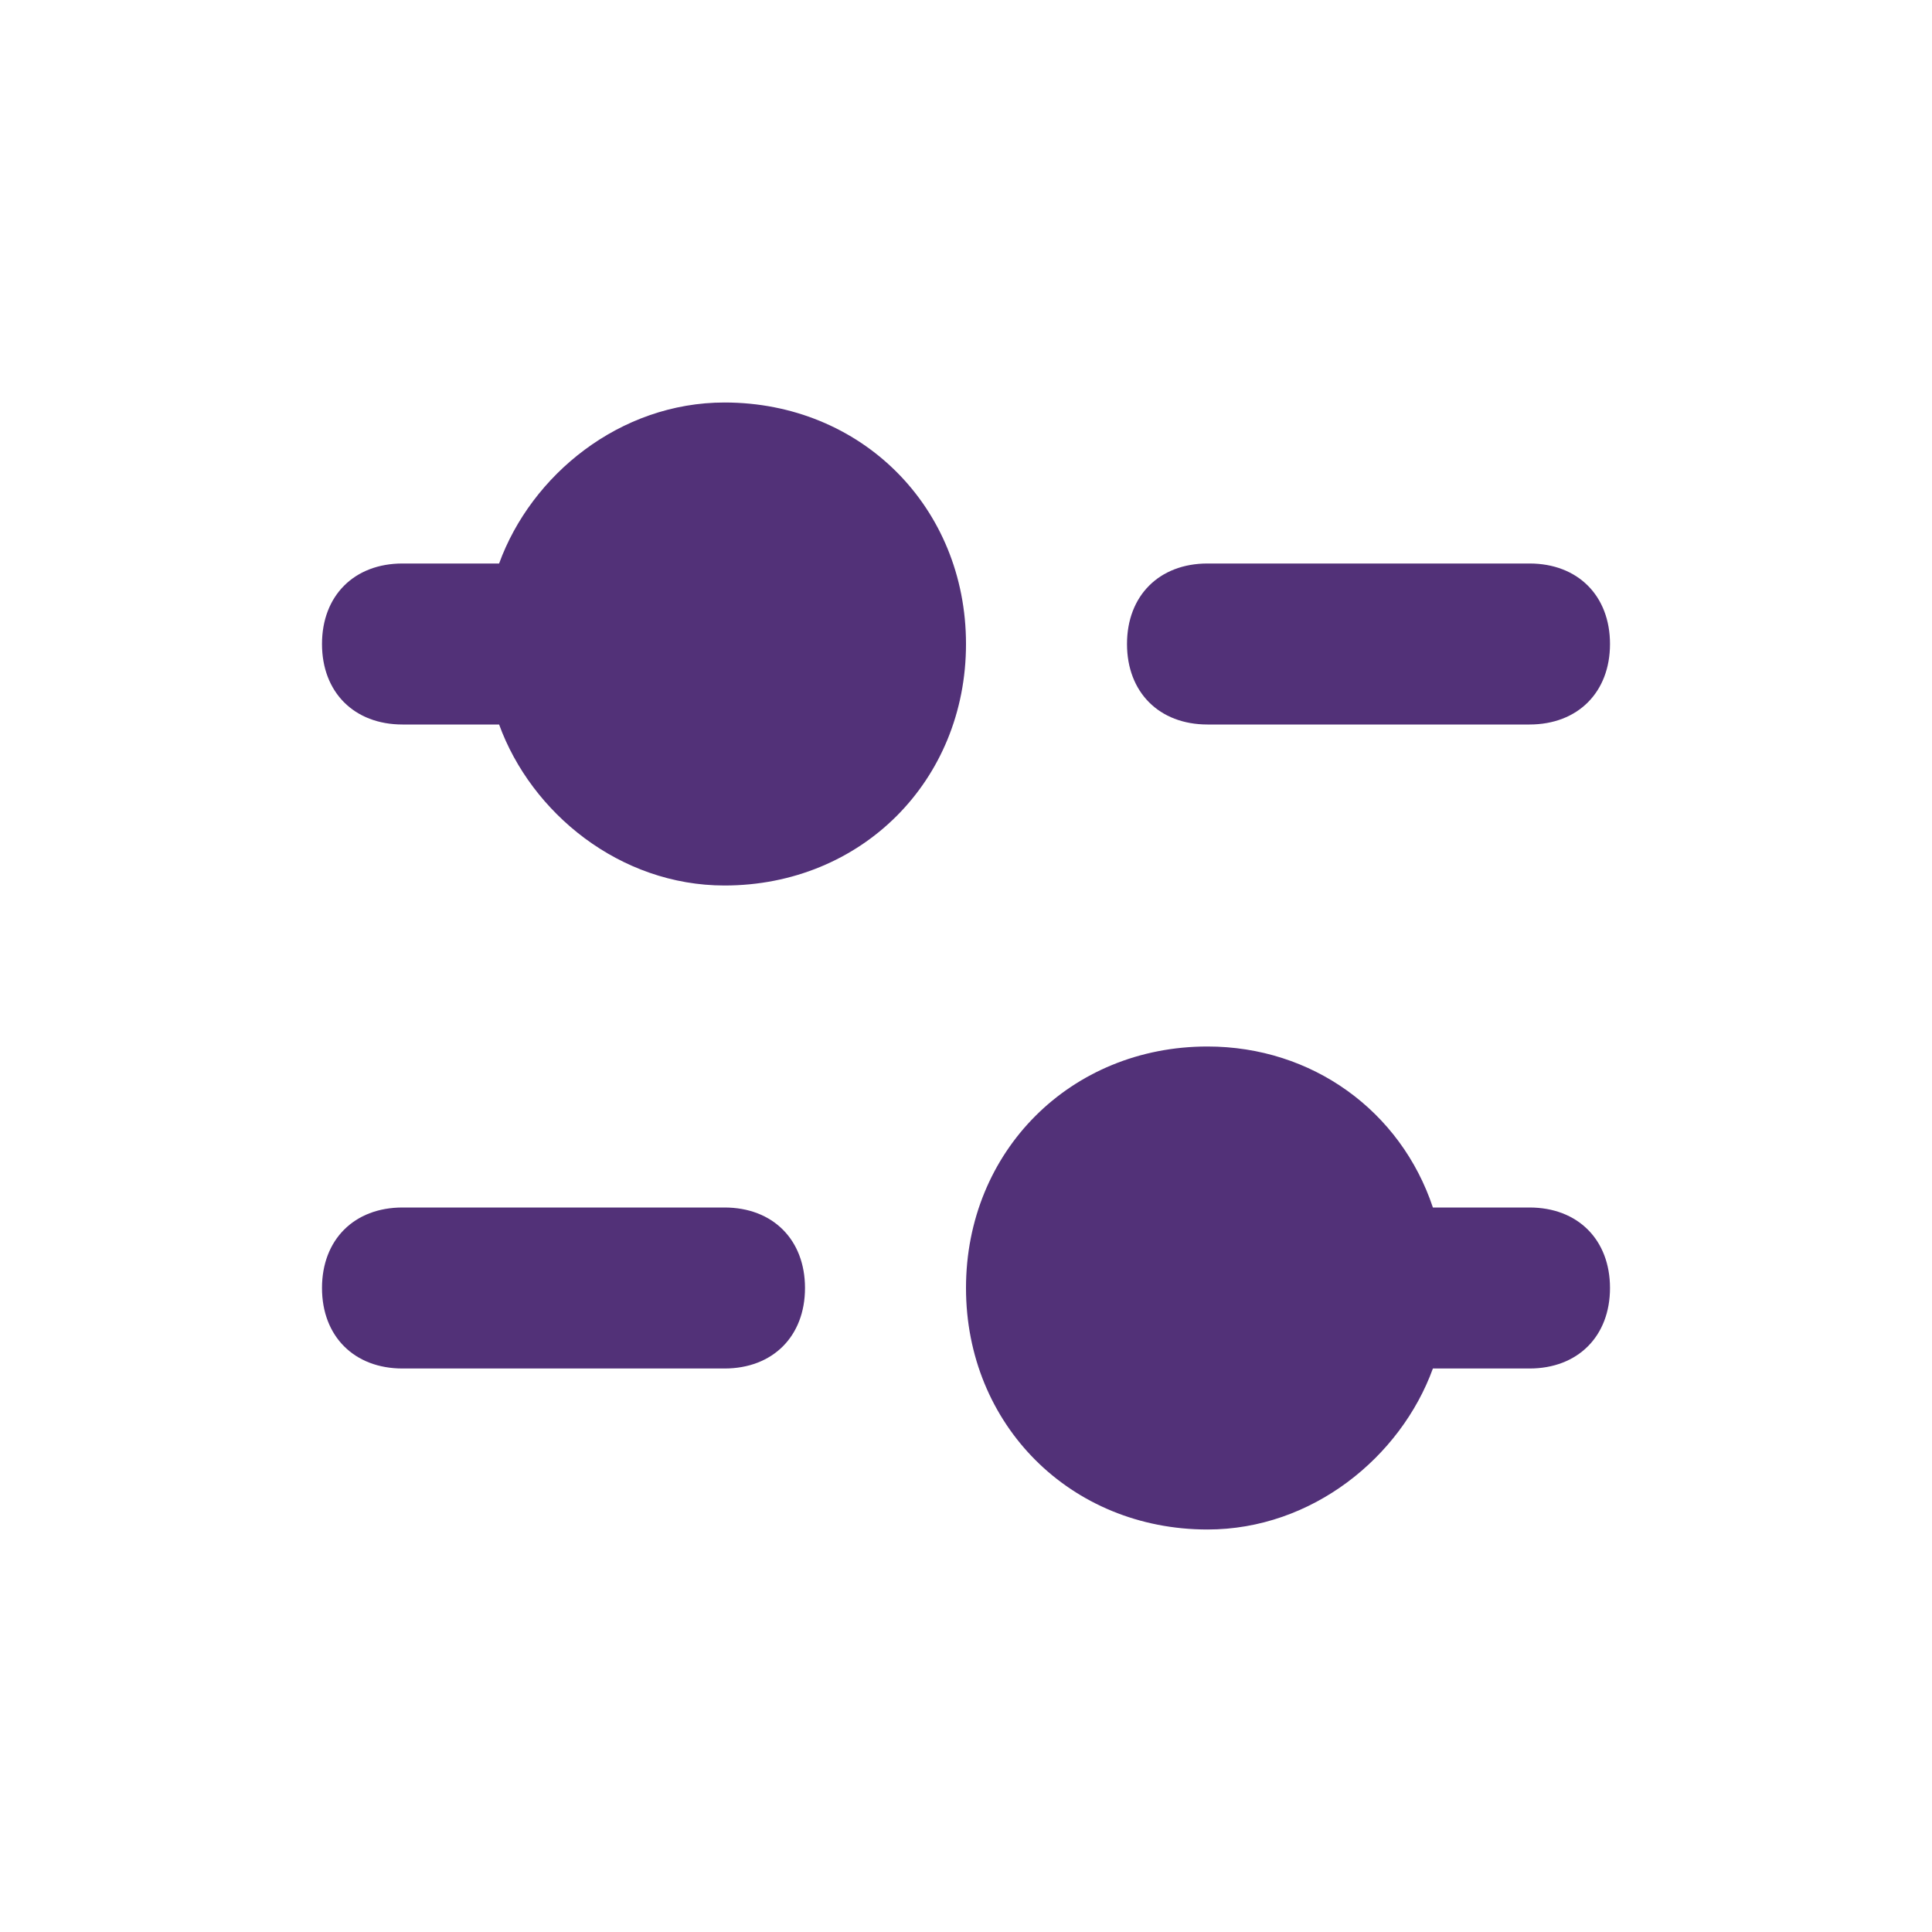
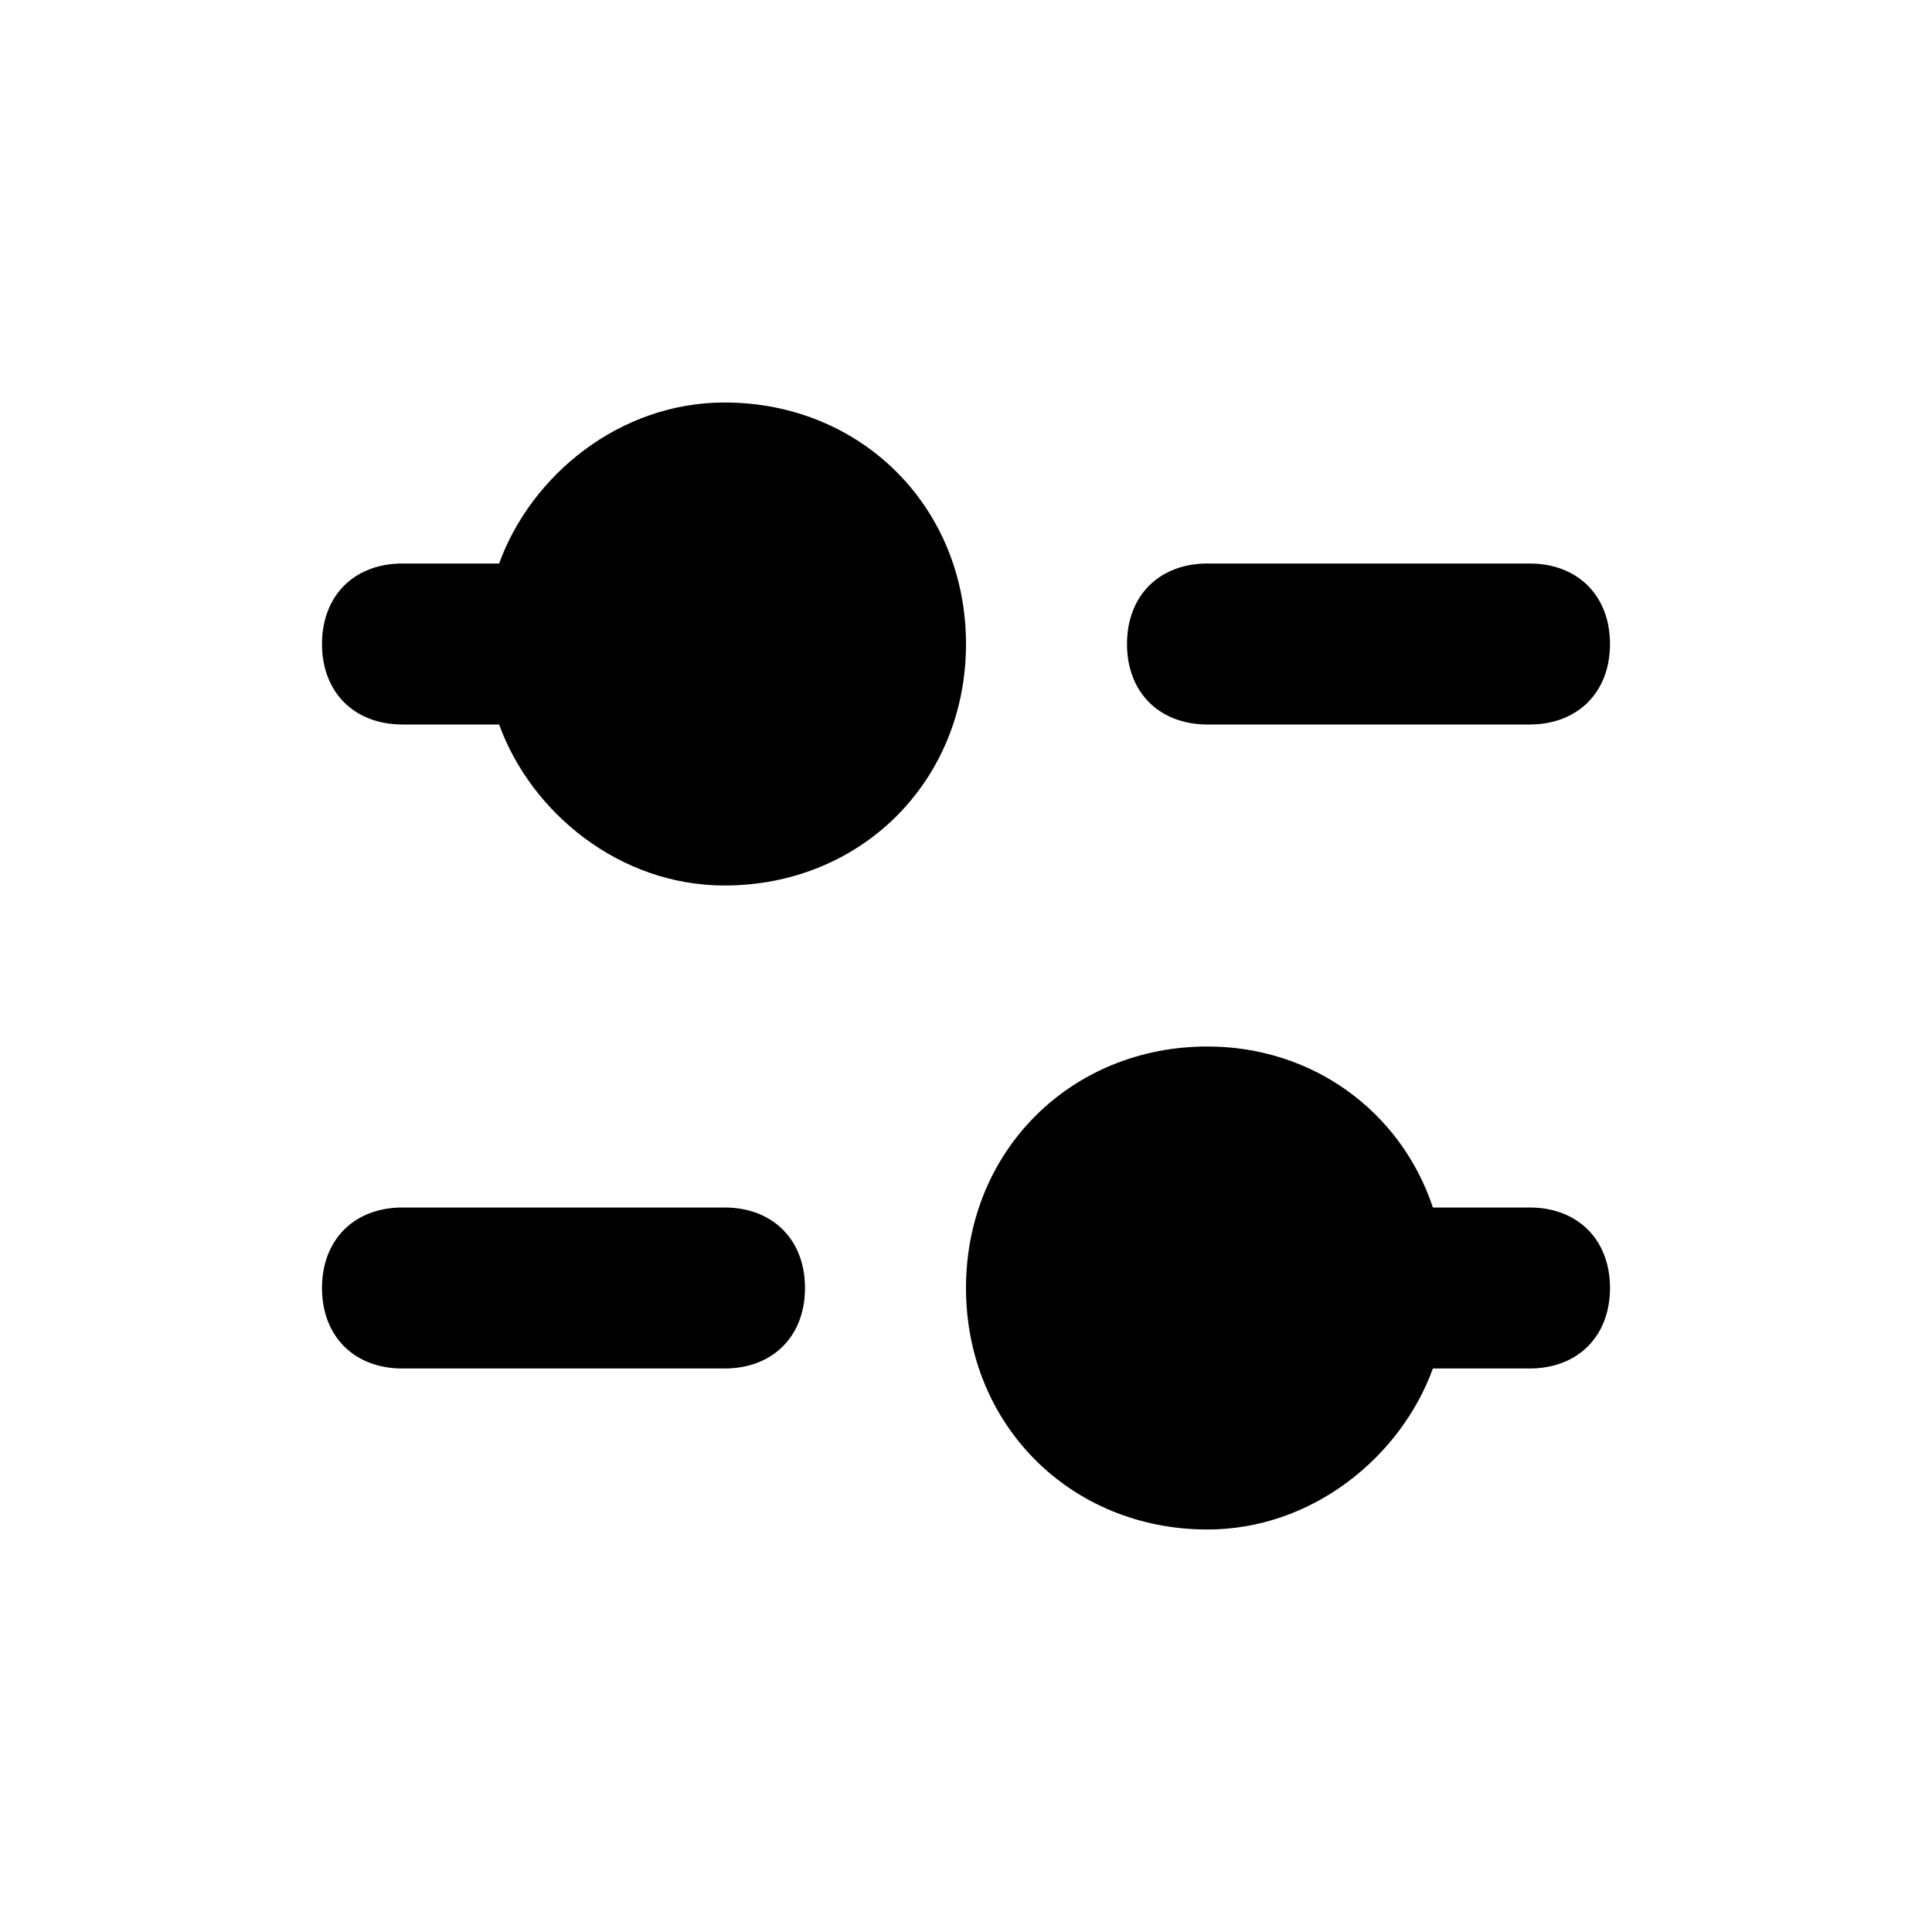
- <svg xmlns="http://www.w3.org/2000/svg" width="24px" height="24px" viewBox="0 0 24 24" version="1.1">
-   <g id="filter" stroke="none" stroke-width="1" fill="none" fill-rule="evenodd">
-     <path d="M19,7 L15,7 C14.4,7 14,7.4 14,8 C14,8.6 14.4,9 15,9 L19,9 C19.6,9 20,8.6 20,8 C20,7.4 19.6,7 19,7 Z" id="Path" fill="#523178" fill-rule="nonzero" />
-     <path d="M9,5 C7.7,5 6.6,5.9 6.2,7 C6.1,7 6.1,7 6,7 L5,7 C4.4,7 4,7.4 4,8 C4,8.6 4.4,9 5,9 L6,9 C6.1,9 6.1,9 6.2,9 C6.6,10.1 7.7,11 9,11 C10.7,11 12,9.7 12,8 C12,6.3 10.7,5 9,5 Z" id="Path" fill="#523178" fill-rule="nonzero" />
-     <path d="M5,17 L9,17 C9.6,17 10,16.6 10,16 C10,15.4 9.6,15 9,15 L5,15 C4.4,15 4,15.4 4,16 C4,16.6 4.4,17 5,17 Z" id="Path" fill="#523178" fill-rule="nonzero" />
-     <path d="M19,15 L18,15 C17.9,15 17.9,15 17.8,15 C17.4,13.8 16.3,13 15,13 C13.3,13 12,14.3 12,16 C12,17.7 13.3,19 15,19 C16.3,19 17.4,18.1 17.8,17 C17.9,17 17.9,17 18,17 L19,17 C19.6,17 20,16.6 20,16 C20,15.4 19.6,15 19,15 Z" id="Path" fill="#523178" fill-rule="nonzero" />
+ <svg xmlns="http://www.w3.org/2000/svg" viewBox="0 0 24 24">
+   <defs />
+   <g fill="currentColor" fill-rule="nonzero">
+     <path d="M19 7h-4c-.6 0-1 .4-1 1s.4 1 1 1h4c.6 0 1-.4 1-1s-.4-1-1-1zM9 5c-1.3 0-2.4.9-2.8 2H5c-.6 0-1 .4-1 1s.4 1 1 1h1.2c.4 1.1 1.5 2 2.8 2 1.7 0 3-1.3 3-3s-1.3-3-3-3zM5 17h4c.6 0 1-.4 1-1s-.4-1-1-1H5c-.6 0-1 .4-1 1s.4 1 1 1zM19 15h-1.2c-.4-1.2-1.5-2-2.8-2-1.7 0-3 1.3-3 3s1.3 3 3 3c1.3 0 2.4-.9 2.8-2H19c.6 0 1-.4 1-1s-.4-1-1-1z" />
  </g>
</svg>
